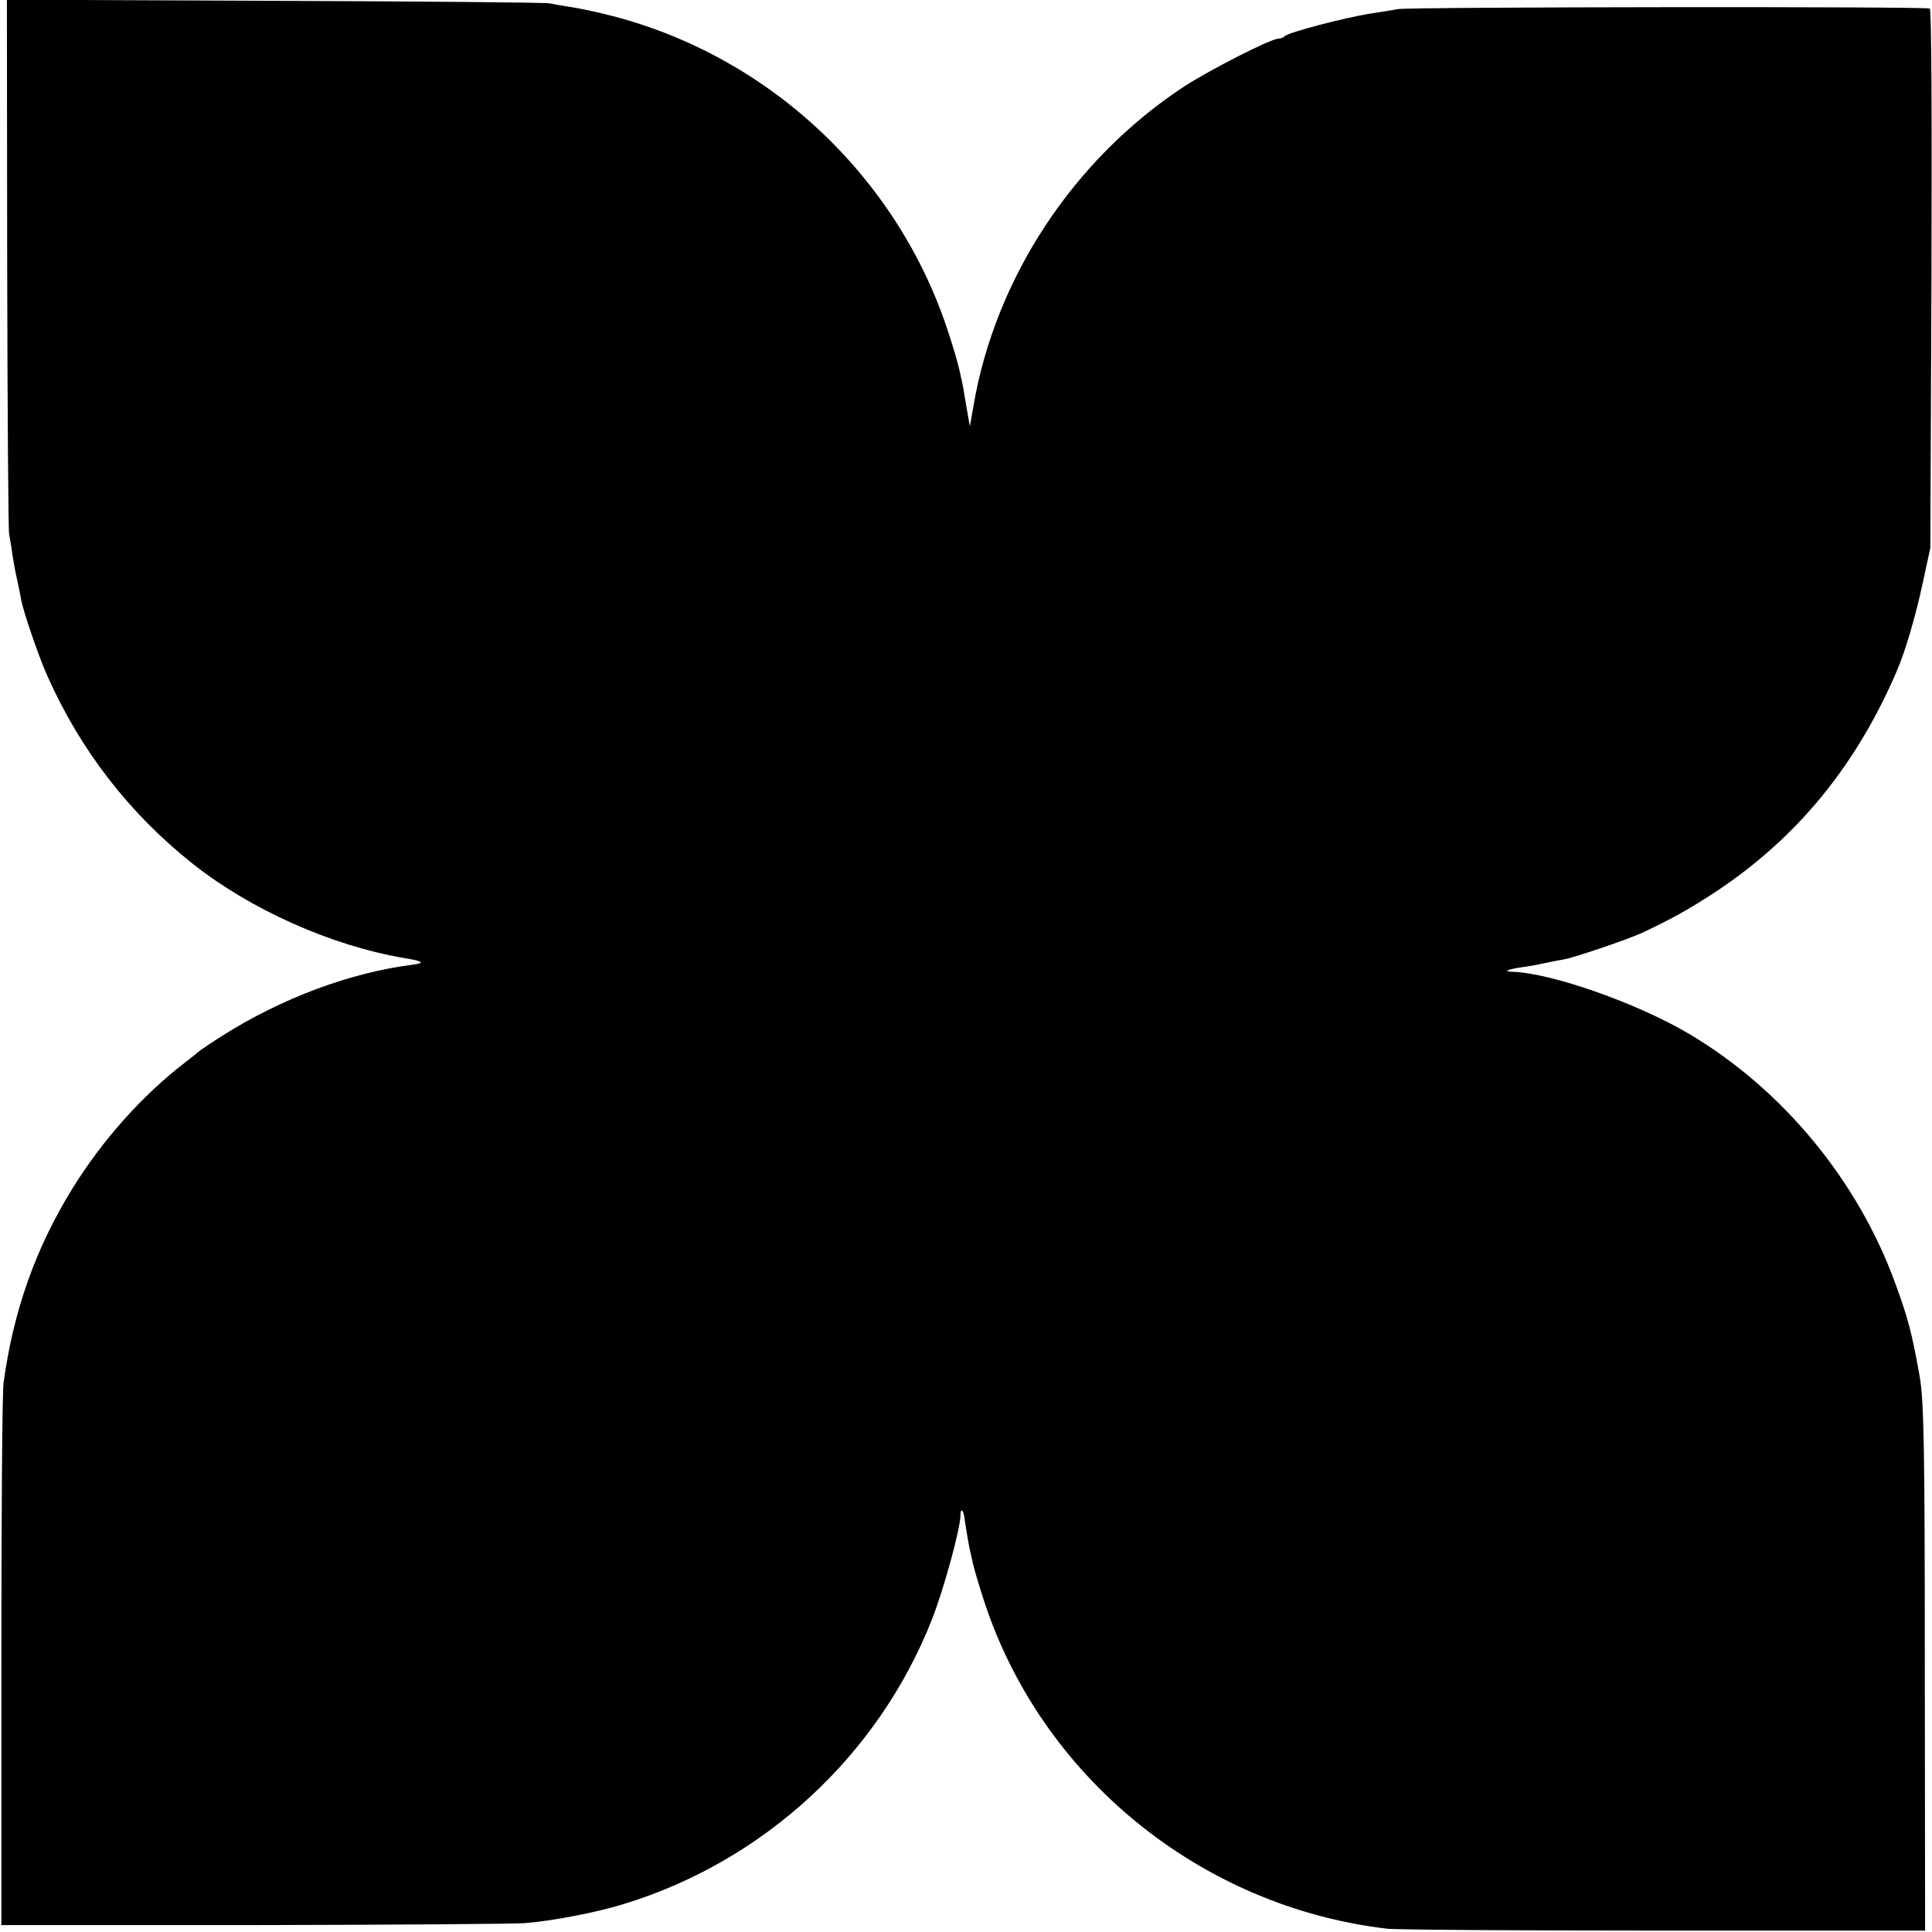
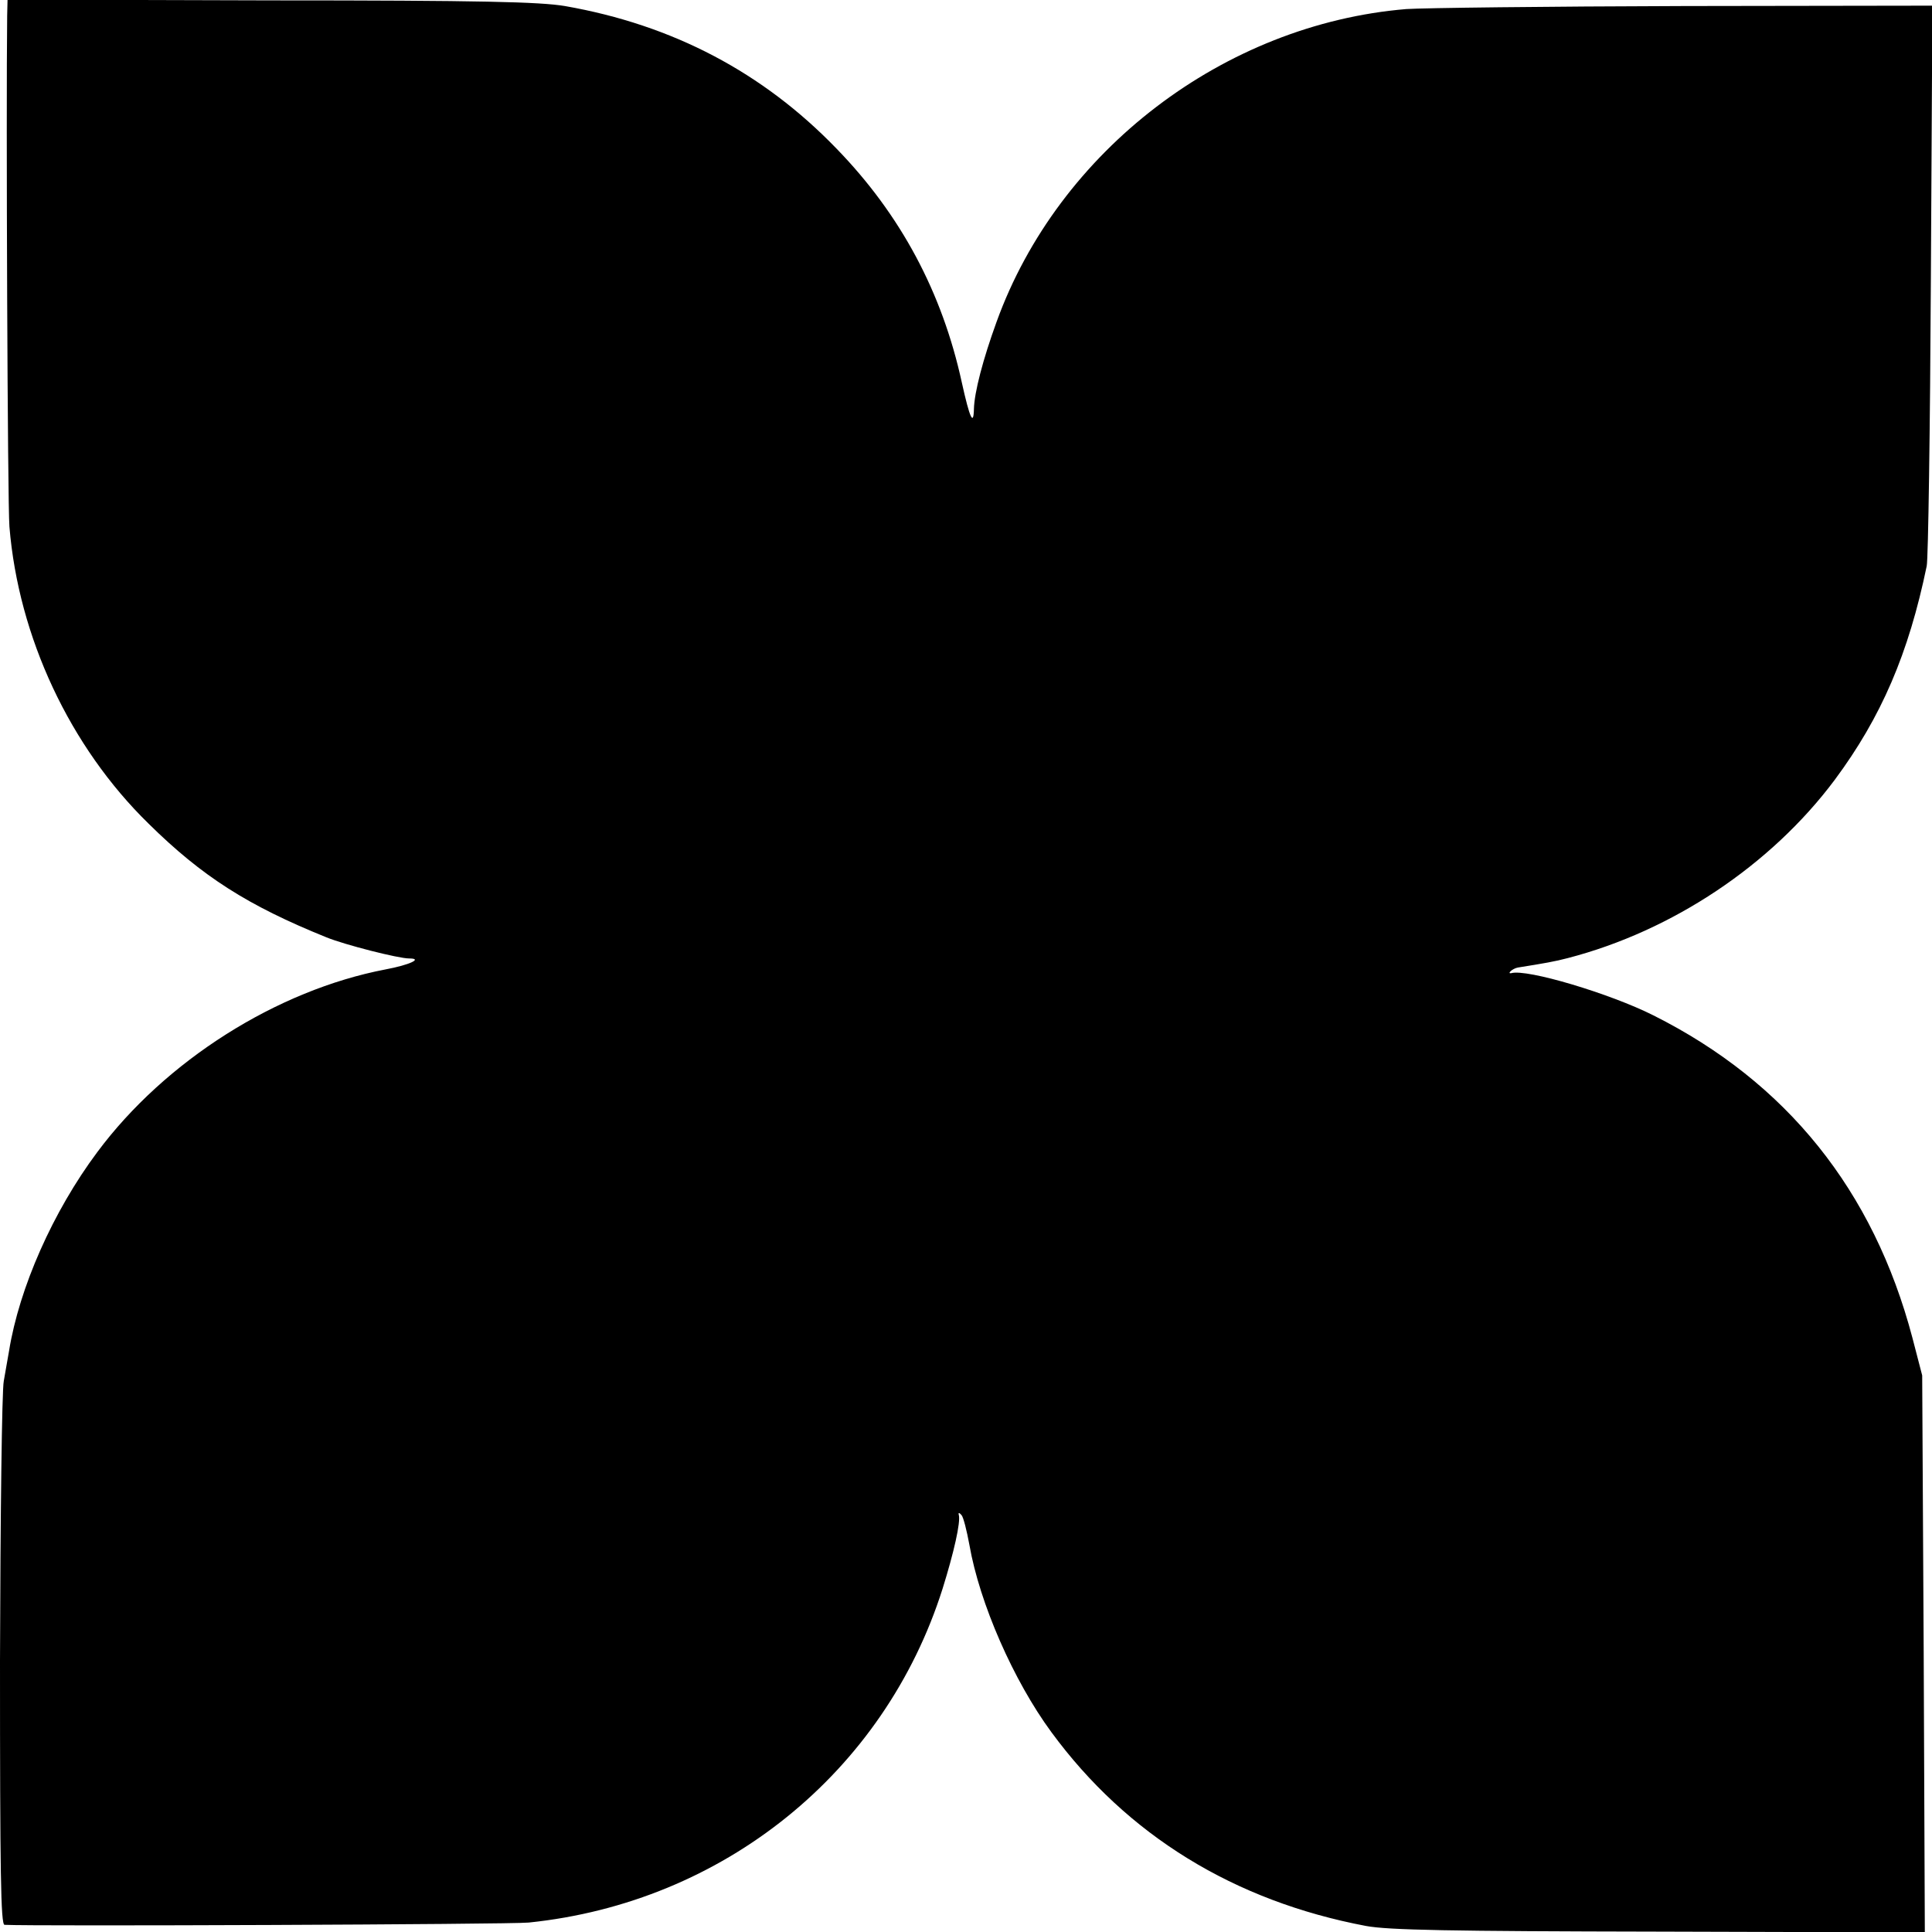
- <svg xmlns="http://www.w3.org/2000/svg" version="1.0" width="700pt" height="700pt" viewBox="0 0 700 700" preserveAspectRatio="xMidYMid meet">
-   <g transform="translate(0,700) scale(0.1,-0.1)" fill="#000000" stroke="none">
-     <path d="M26 6048 c1 -524 4 -966 7 -983 3 -16 9 -50 12 -75 4 -25 11 -65 17 -90 5 -25 12 -56 14 -70 7 -42 65 -212 96 -280 120 -269 297 -498 528 -681 209 -165 500 -295 763 -340 69 -11 79 -18 35 -24 -228 -28 -478 -122 -693 -258 -44 -28 -82 -54 -85 -57 -3 -3 -25 -21 -50 -40 -155 -119 -300 -282 -408 -457 -133 -215 -214 -444 -249 -703 -5 -30 -8 -485 -8 -1010 l0 -955 905 0 c498 1 943 4 990 7 96 7 263 39 359 69 508 155 923 538 1117 1030 43 108 104 332 104 379 0 30 12 19 15 -15 3 -20 15 -95 20 -115 1 -3 5 -21 9 -40 4 -19 21 -78 38 -130 206 -645 785 -1118 1463 -1198 33 -4 485 -7 1005 -7 l945 0 -1 915 c0 834 -3 1005 -19 1095 -28 156 -42 210 -88 335 -135 372 -408 703 -747 904 -187 111 -497 220 -639 225 -35 1 -22 8 29 16 25 3 63 10 85 15 22 5 54 11 72 14 41 8 222 69 282 96 101 47 170 85 266 148 296 196 510 457 658 802 31 72 68 199 94 320 l27 125 4 974 c2 615 0 976 -6 980 -13 8 -1886 6 -1927 -2 -16 -3 -64 -11 -105 -17 -91 -15 -291 -67 -305 -81 -5 -5 -15 -9 -23 -9 -27 0 -245 -111 -341 -173 -401 -263 -685 -694 -764 -1158 l-13 -74 -14 80 c-7 44 -14 82 -15 85 -1 3 -5 21 -9 40 -4 19 -21 78 -38 130 -184 573 -660 1016 -1243 1158 -44 11 -102 23 -130 27 -27 4 -61 10 -75 13 -14 3 -462 7 -995 9 l-970 4 1 -953z" />
+ <svg xmlns="http://www.w3.org/2000/svg" version="1.0" width="512pt" height="512pt" viewBox="0 0 512 512" preserveAspectRatio="xMidYMid meet">
+   <g transform="translate(0,512) scale(0.1,-0.1)" fill="#000000" stroke="none">
+     <path d="M19 5078 c-3 -247 1 -1294 6 -1354 24 -292 160 -583 369 -787 142 -140 263 -217 471 -301 49 -20 191 -56 219 -56 38 0 2 -17 -62 -29 -288 -55 -584 -242 -764 -484 -118 -158 -207 -360 -234 -527 -3 -19 -10 -55 -14 -80 -5 -25 -9 -359 -10 -742 0 -562 2 -698 12 -699 80 -4 1341 1 1389 6 516 53 943 398 1097 885 30 96 48 176 43 195 -2 7 1 7 7 0 5 -5 14 -41 21 -79 27 -155 117 -360 217 -496 201 -274 485 -448 834 -514 60 -11 220 -14 778 -15 l703 -2 -3 738 -4 738 -26 100 c-103 390 -333 677 -686 854 -115 58 -336 124 -377 112 -5 -1 -6 1 -2 5 4 4 13 9 20 10 69 11 98 16 132 25 277 72 538 246 707 472 124 167 196 335 244 567 4 19 9 361 11 760 l4 725 -658 -1 c-362 -1 -693 -5 -736 -8 -483 -40 -922 -375 -1086 -829 -36 -99 -59 -187 -60 -231 -1 -46 -11 -25 -32 70 -52 239 -162 445 -332 620 -195 202 -434 328 -720 378 -66 11 -221 15 -779 15 l-698 2 -1 -43z" />
  </g>
</svg>
